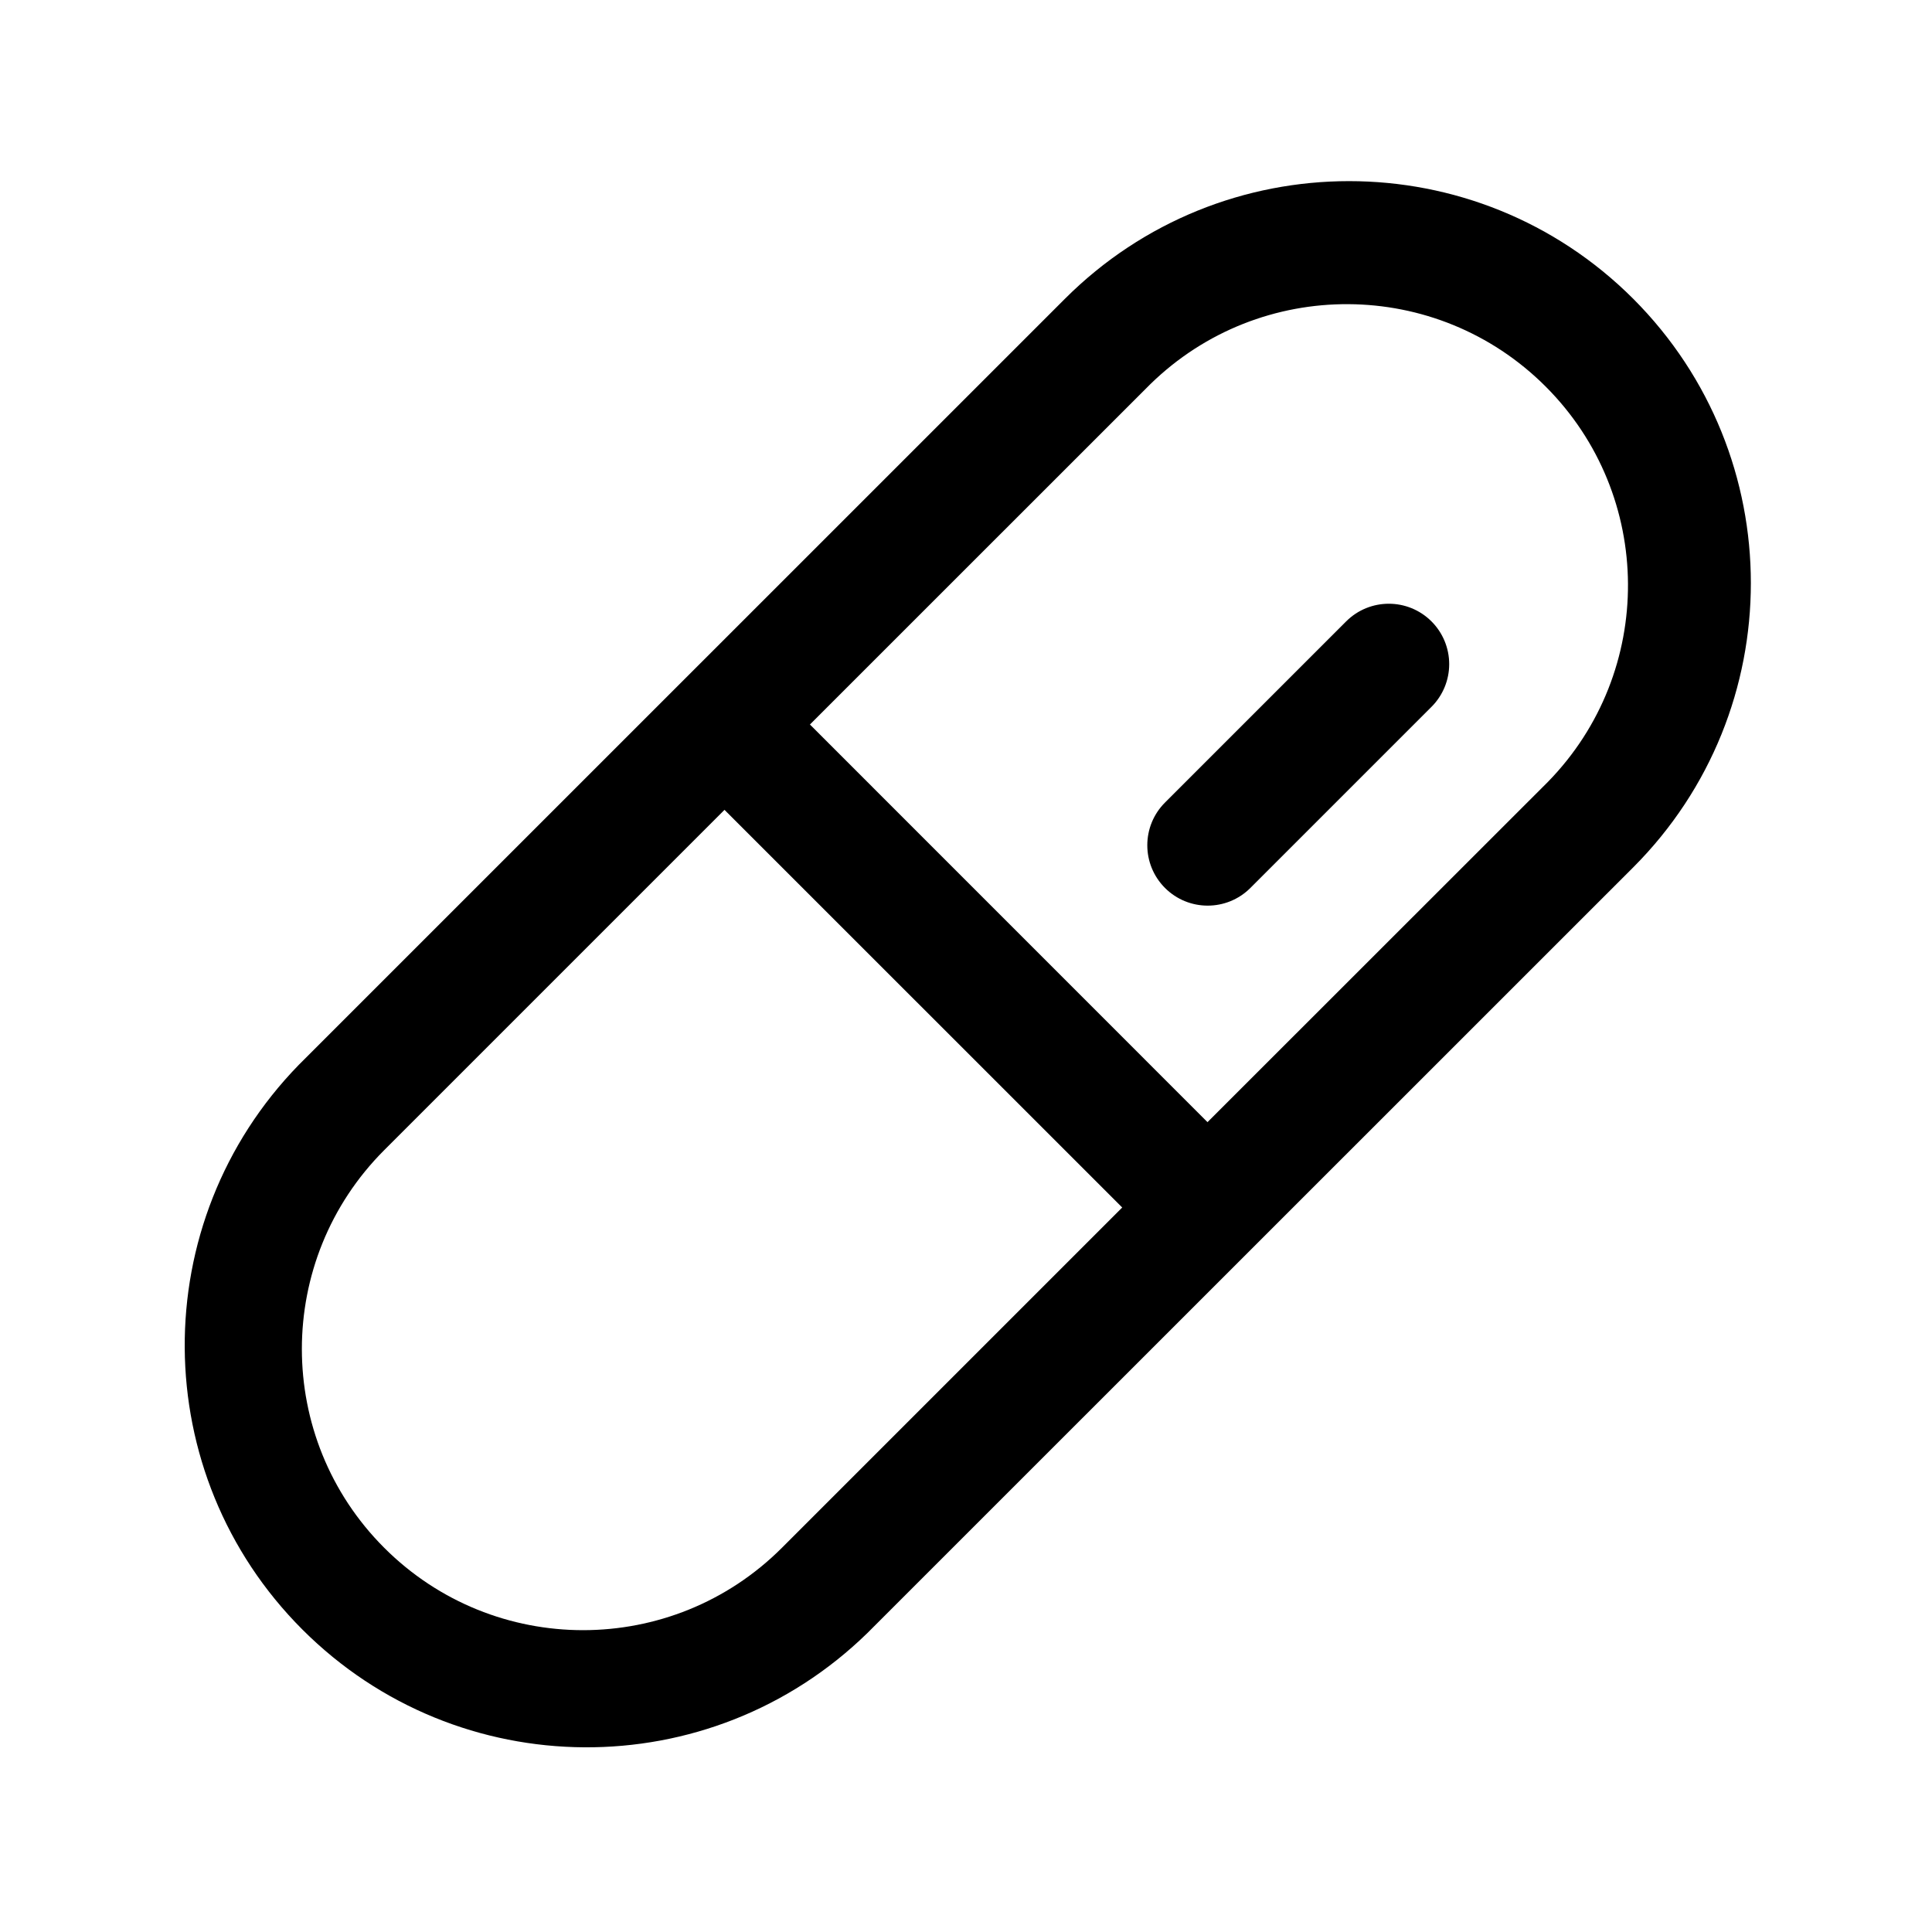
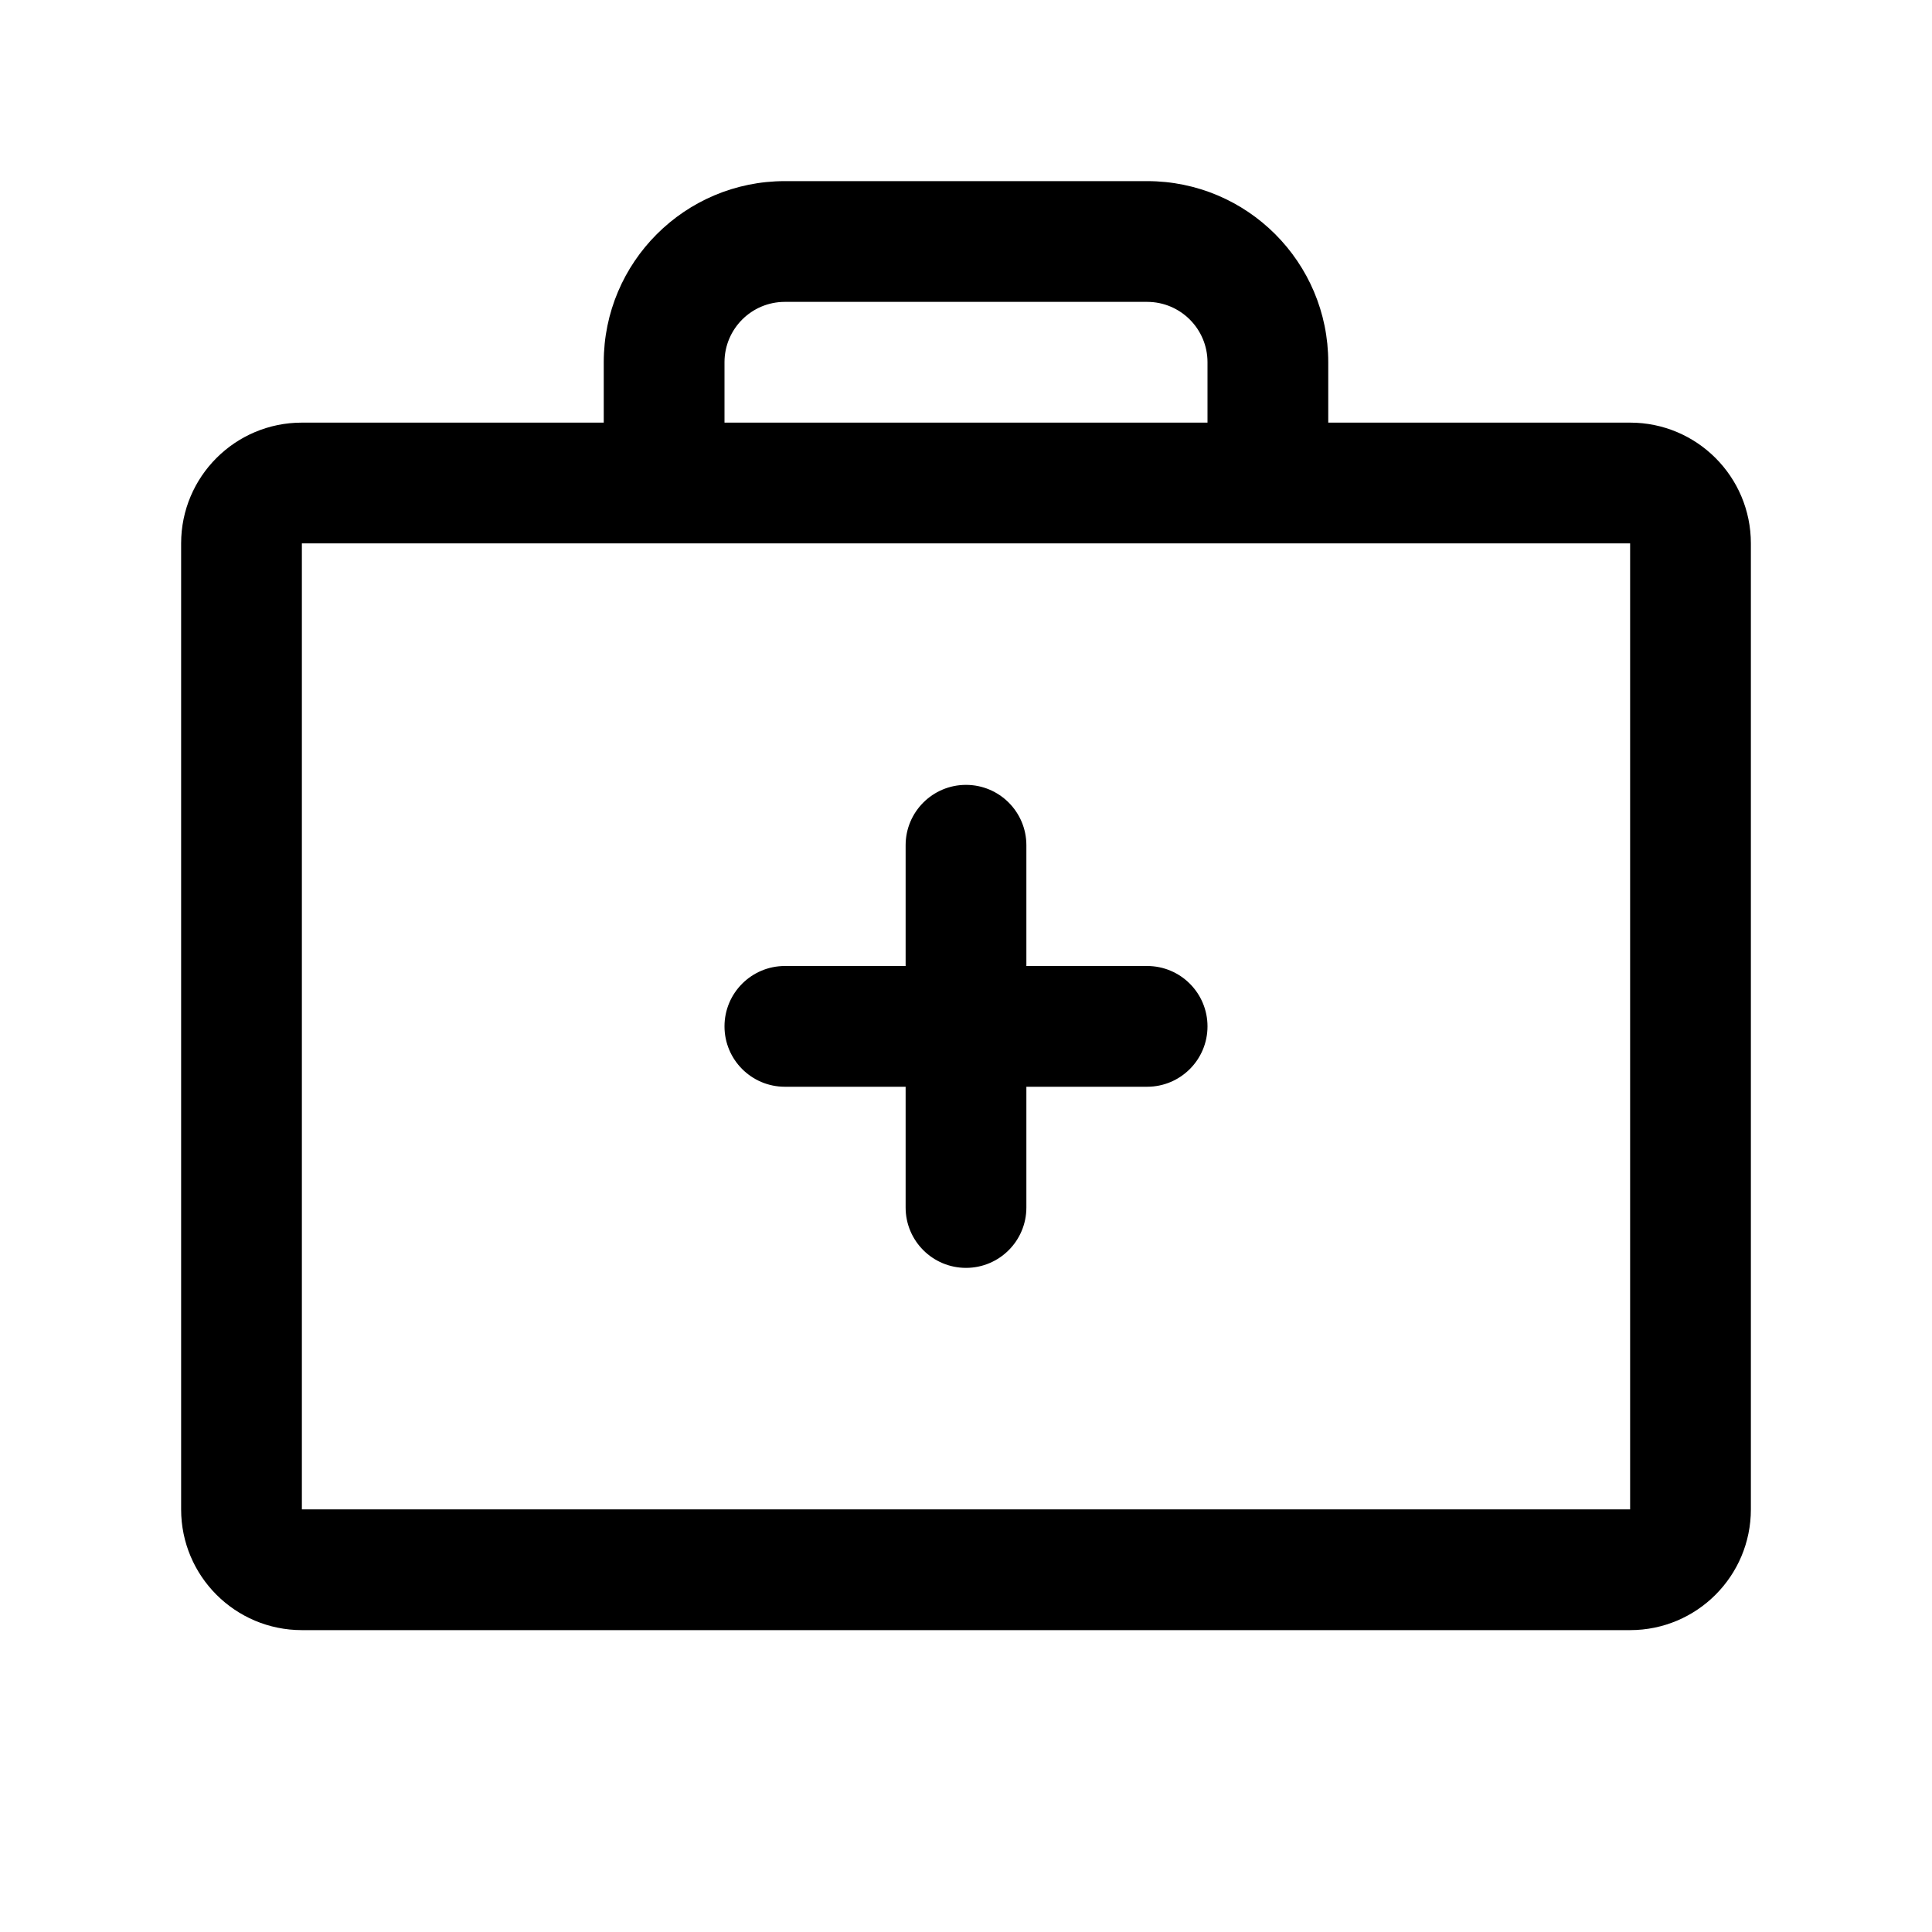
<svg xmlns="http://www.w3.org/2000/svg" width="28" height="28" viewBox="0 0 256 256">
-   <path fill="#000000" d="M216.42,39.6a53.26,53.26,0,0,0-75.32,0L39.6,141.09a53.26,53.26,0,0,0,75.32,75.31h0L216.43,114.91A53.31,53.31,0,0,0,216.42,39.6ZM103.61,205.09h0a37.26,37.26,0,0,1-52.7-52.69L96,107.31,148.7,160ZM205.11,103.6,160,148.69,107.32,96l45.1-45.09a37.26,37.26,0,0,1,52.69,52.69ZM189.68,82.34a8,8,0,0,1,0,11.32l-24,24a8,8,0,1,1-11.31-11.32l24-24A8,8,0,0,1,189.68,82.34Z" />
+   <path fill="#000000" d="M216,56H176V48a24,24,0,0,0-24-24H104A24,24,0,0,0,80,48v8H40A16,16,0,0,0,24,72V200a16,16,0,0,0,16,16H216a16,16,0,0,0,16-16V72A16,16,0,0,0,216,56ZM96,48a8,8,0,0,1,8-8h48a8,8,0,0,1,8,8v8H96ZM216,200H40V72H216V200Zm-56-64a8,8,0,0,1-8,8H136v16a8,8,0,0,1-16,0V144H104a8,8,0,0,1,0-16h16V112a8,8,0,0,1,16,0v16h16A8,8,0,0,1,160,136Z" />
</svg>
